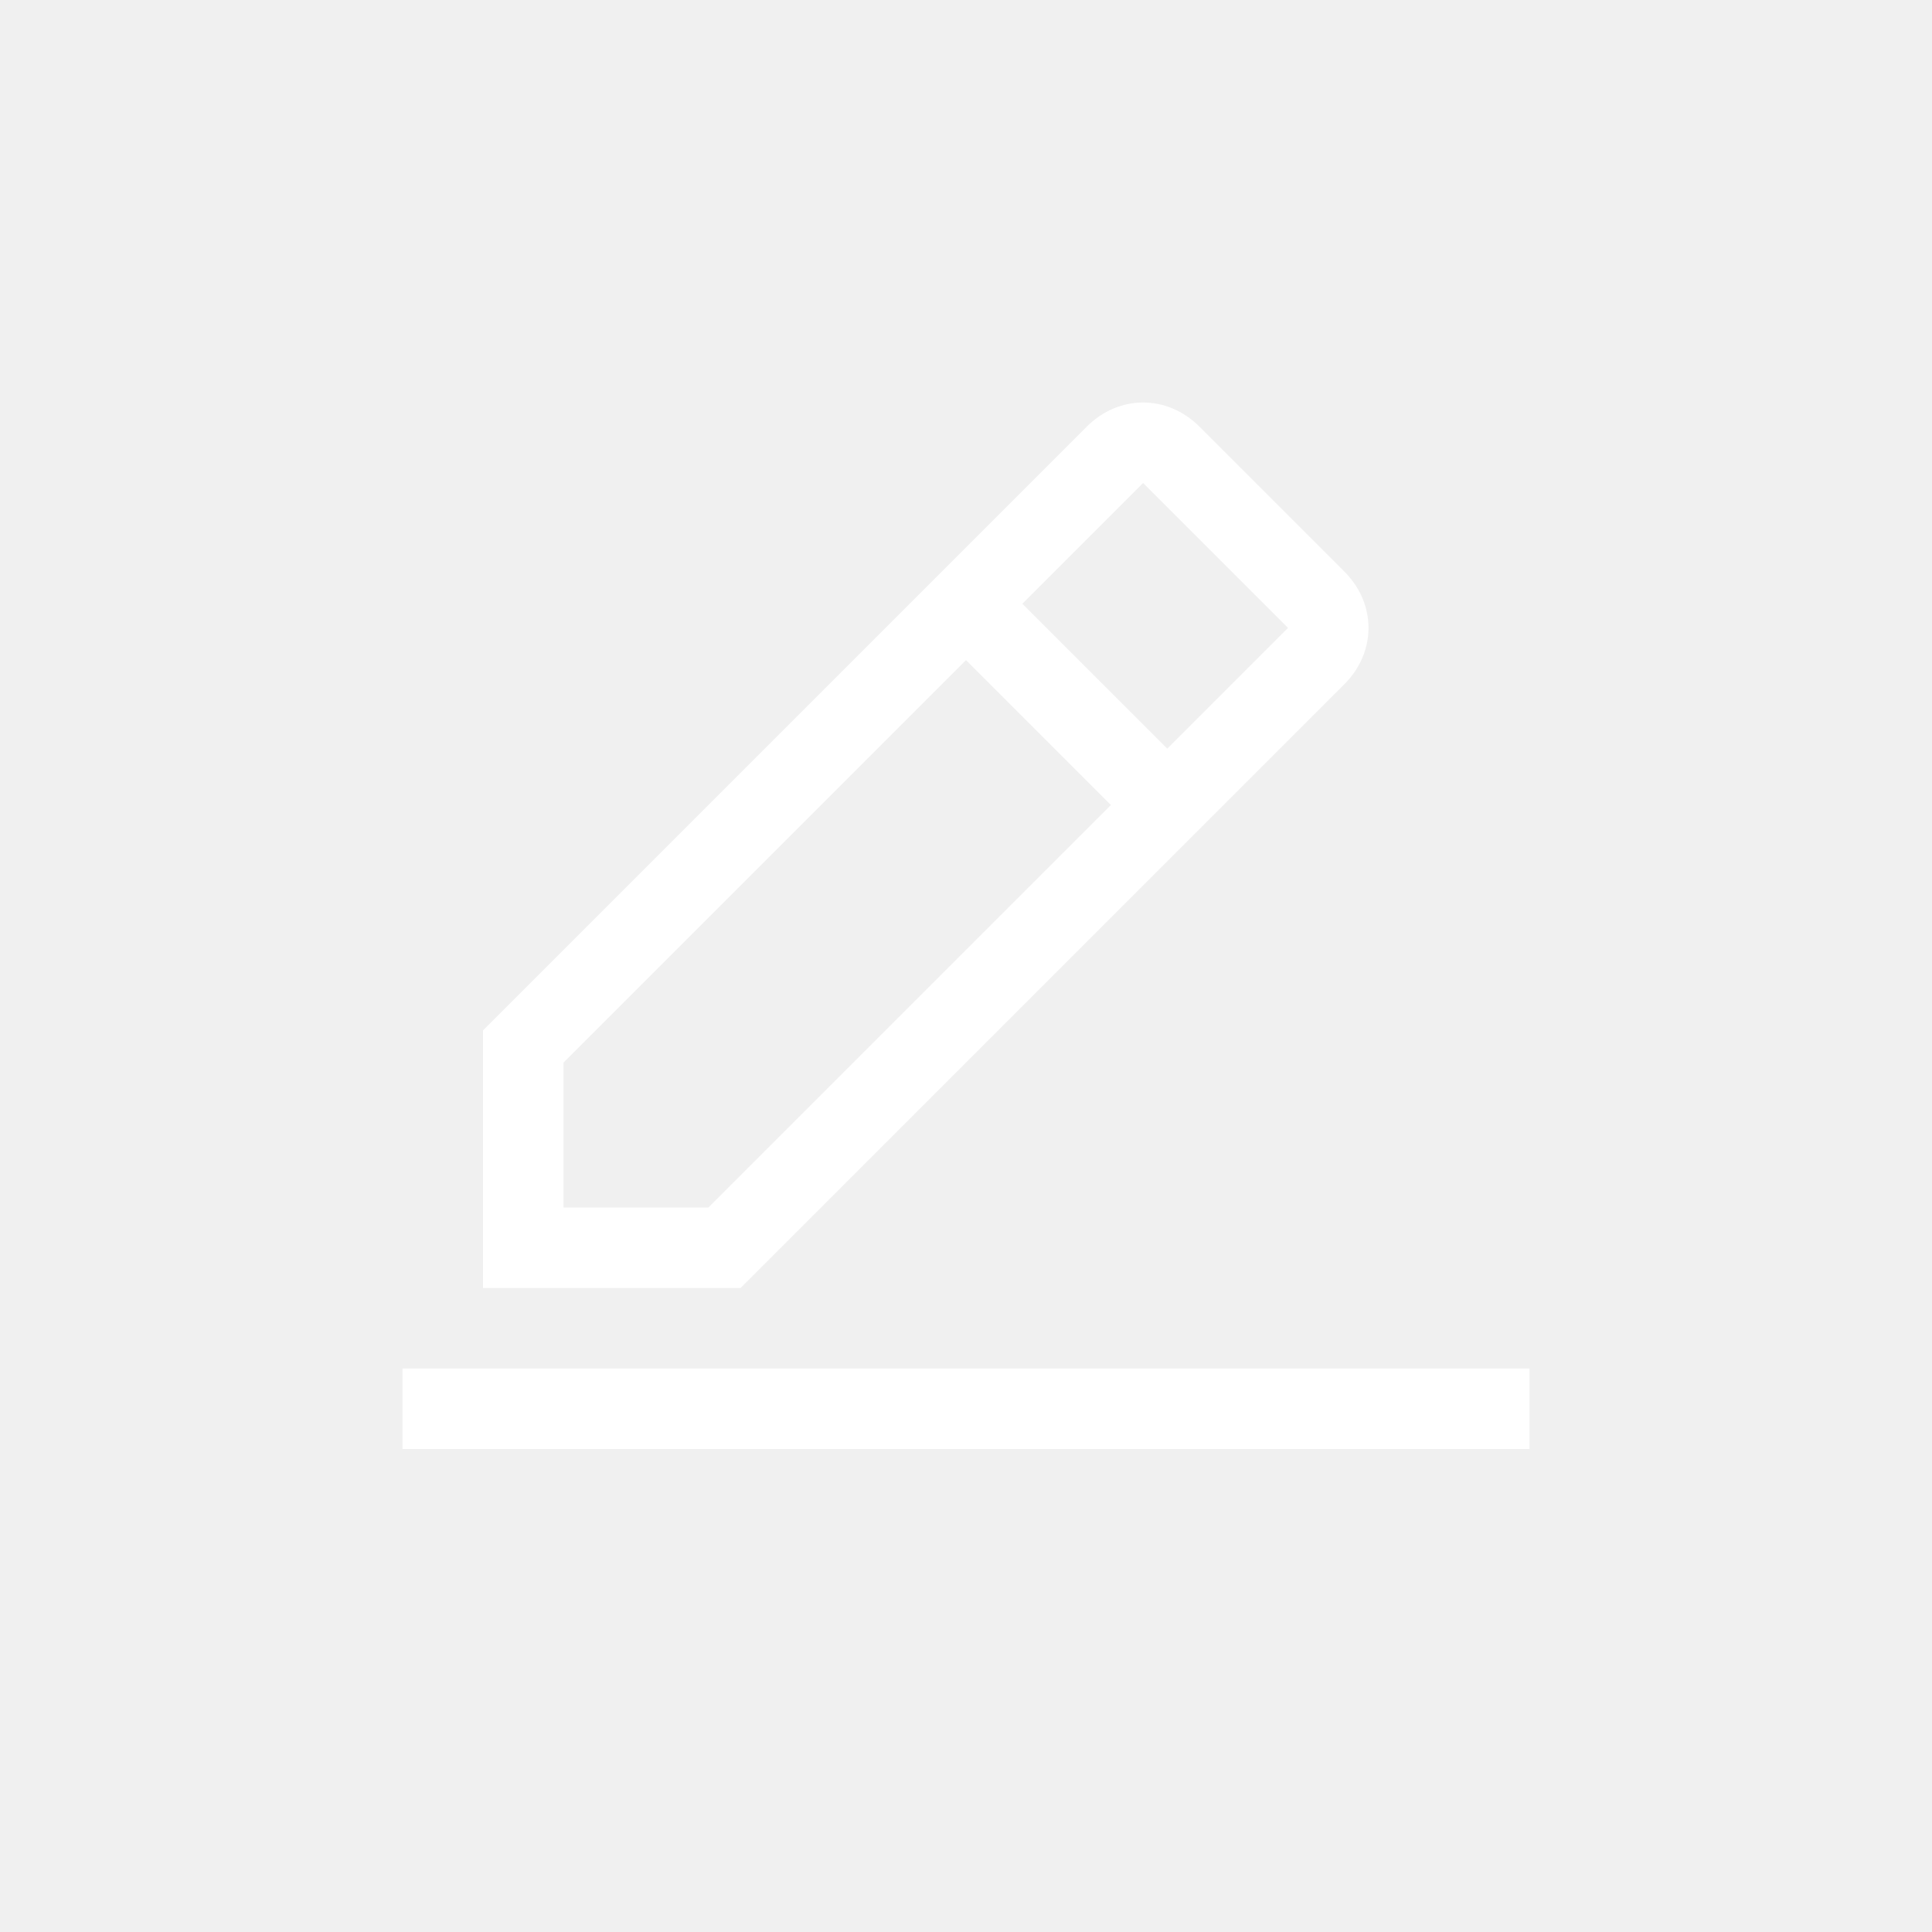
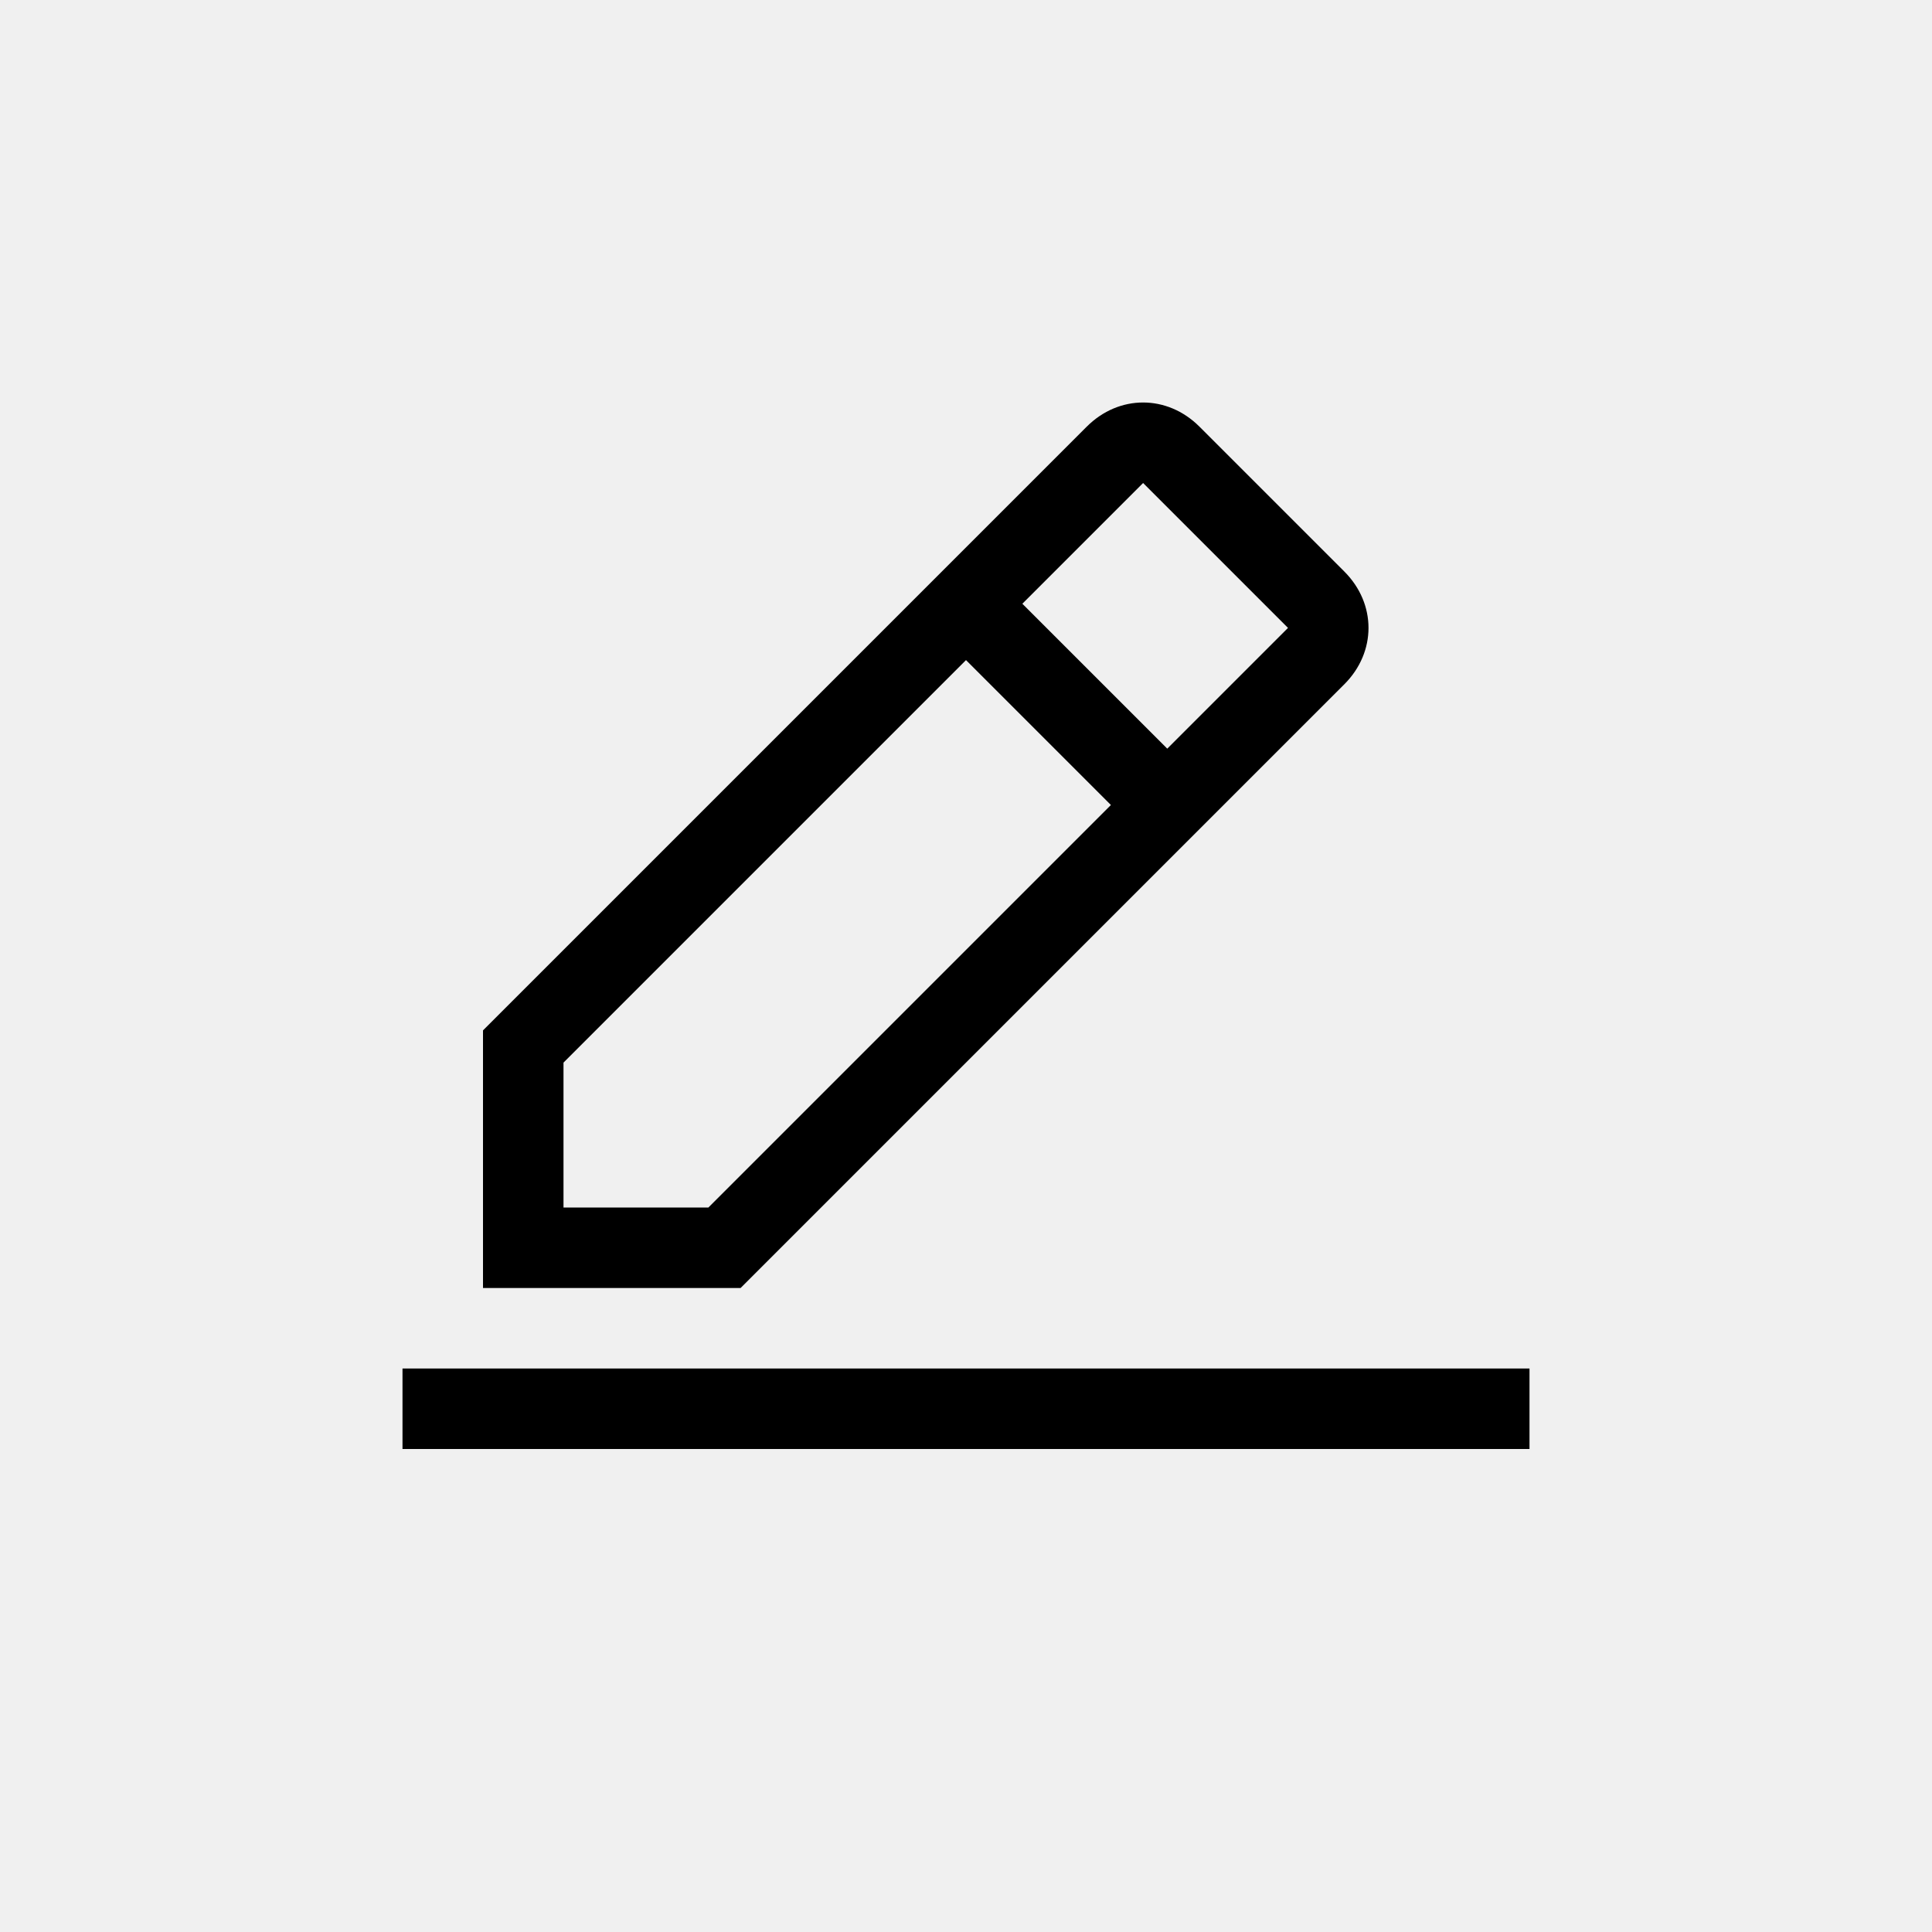
<svg xmlns="http://www.w3.org/2000/svg" width="24" height="24" viewBox="0 0 24 24" fill="none">
-   <path d="M19 17H5V18H19V17Z" fill="white" />
-   <path d="M16.7 8.5C17.1 8.1 17.1 7.5 16.7 7.1L14.9 5.3C14.5 4.9 13.9 4.9 13.5 5.3L6 12.8V16H9.2L16.7 8.5ZM14.2 6L16 7.8L14.5 9.3L12.7 7.5L14.2 6ZM7 15V13.2L12 8.2L13.8 10L8.8 15H7Z" fill="white" />
+   <path d="M19 17H5V18H19V17Z" fill="black" />
+   <path d="M16.7 8.5C17.1 8.1 17.1 7.5 16.7 7.1L14.9 5.3C14.5 4.9 13.9 4.9 13.5 5.3L6 12.8V16H9.2L16.7 8.5ZM14.2 6L16 7.8L14.5 9.3L12.7 7.5L14.2 6ZM7 15V13.2L12 8.2L13.8 10L8.8 15H7Z" fill="black" />
</svg>
